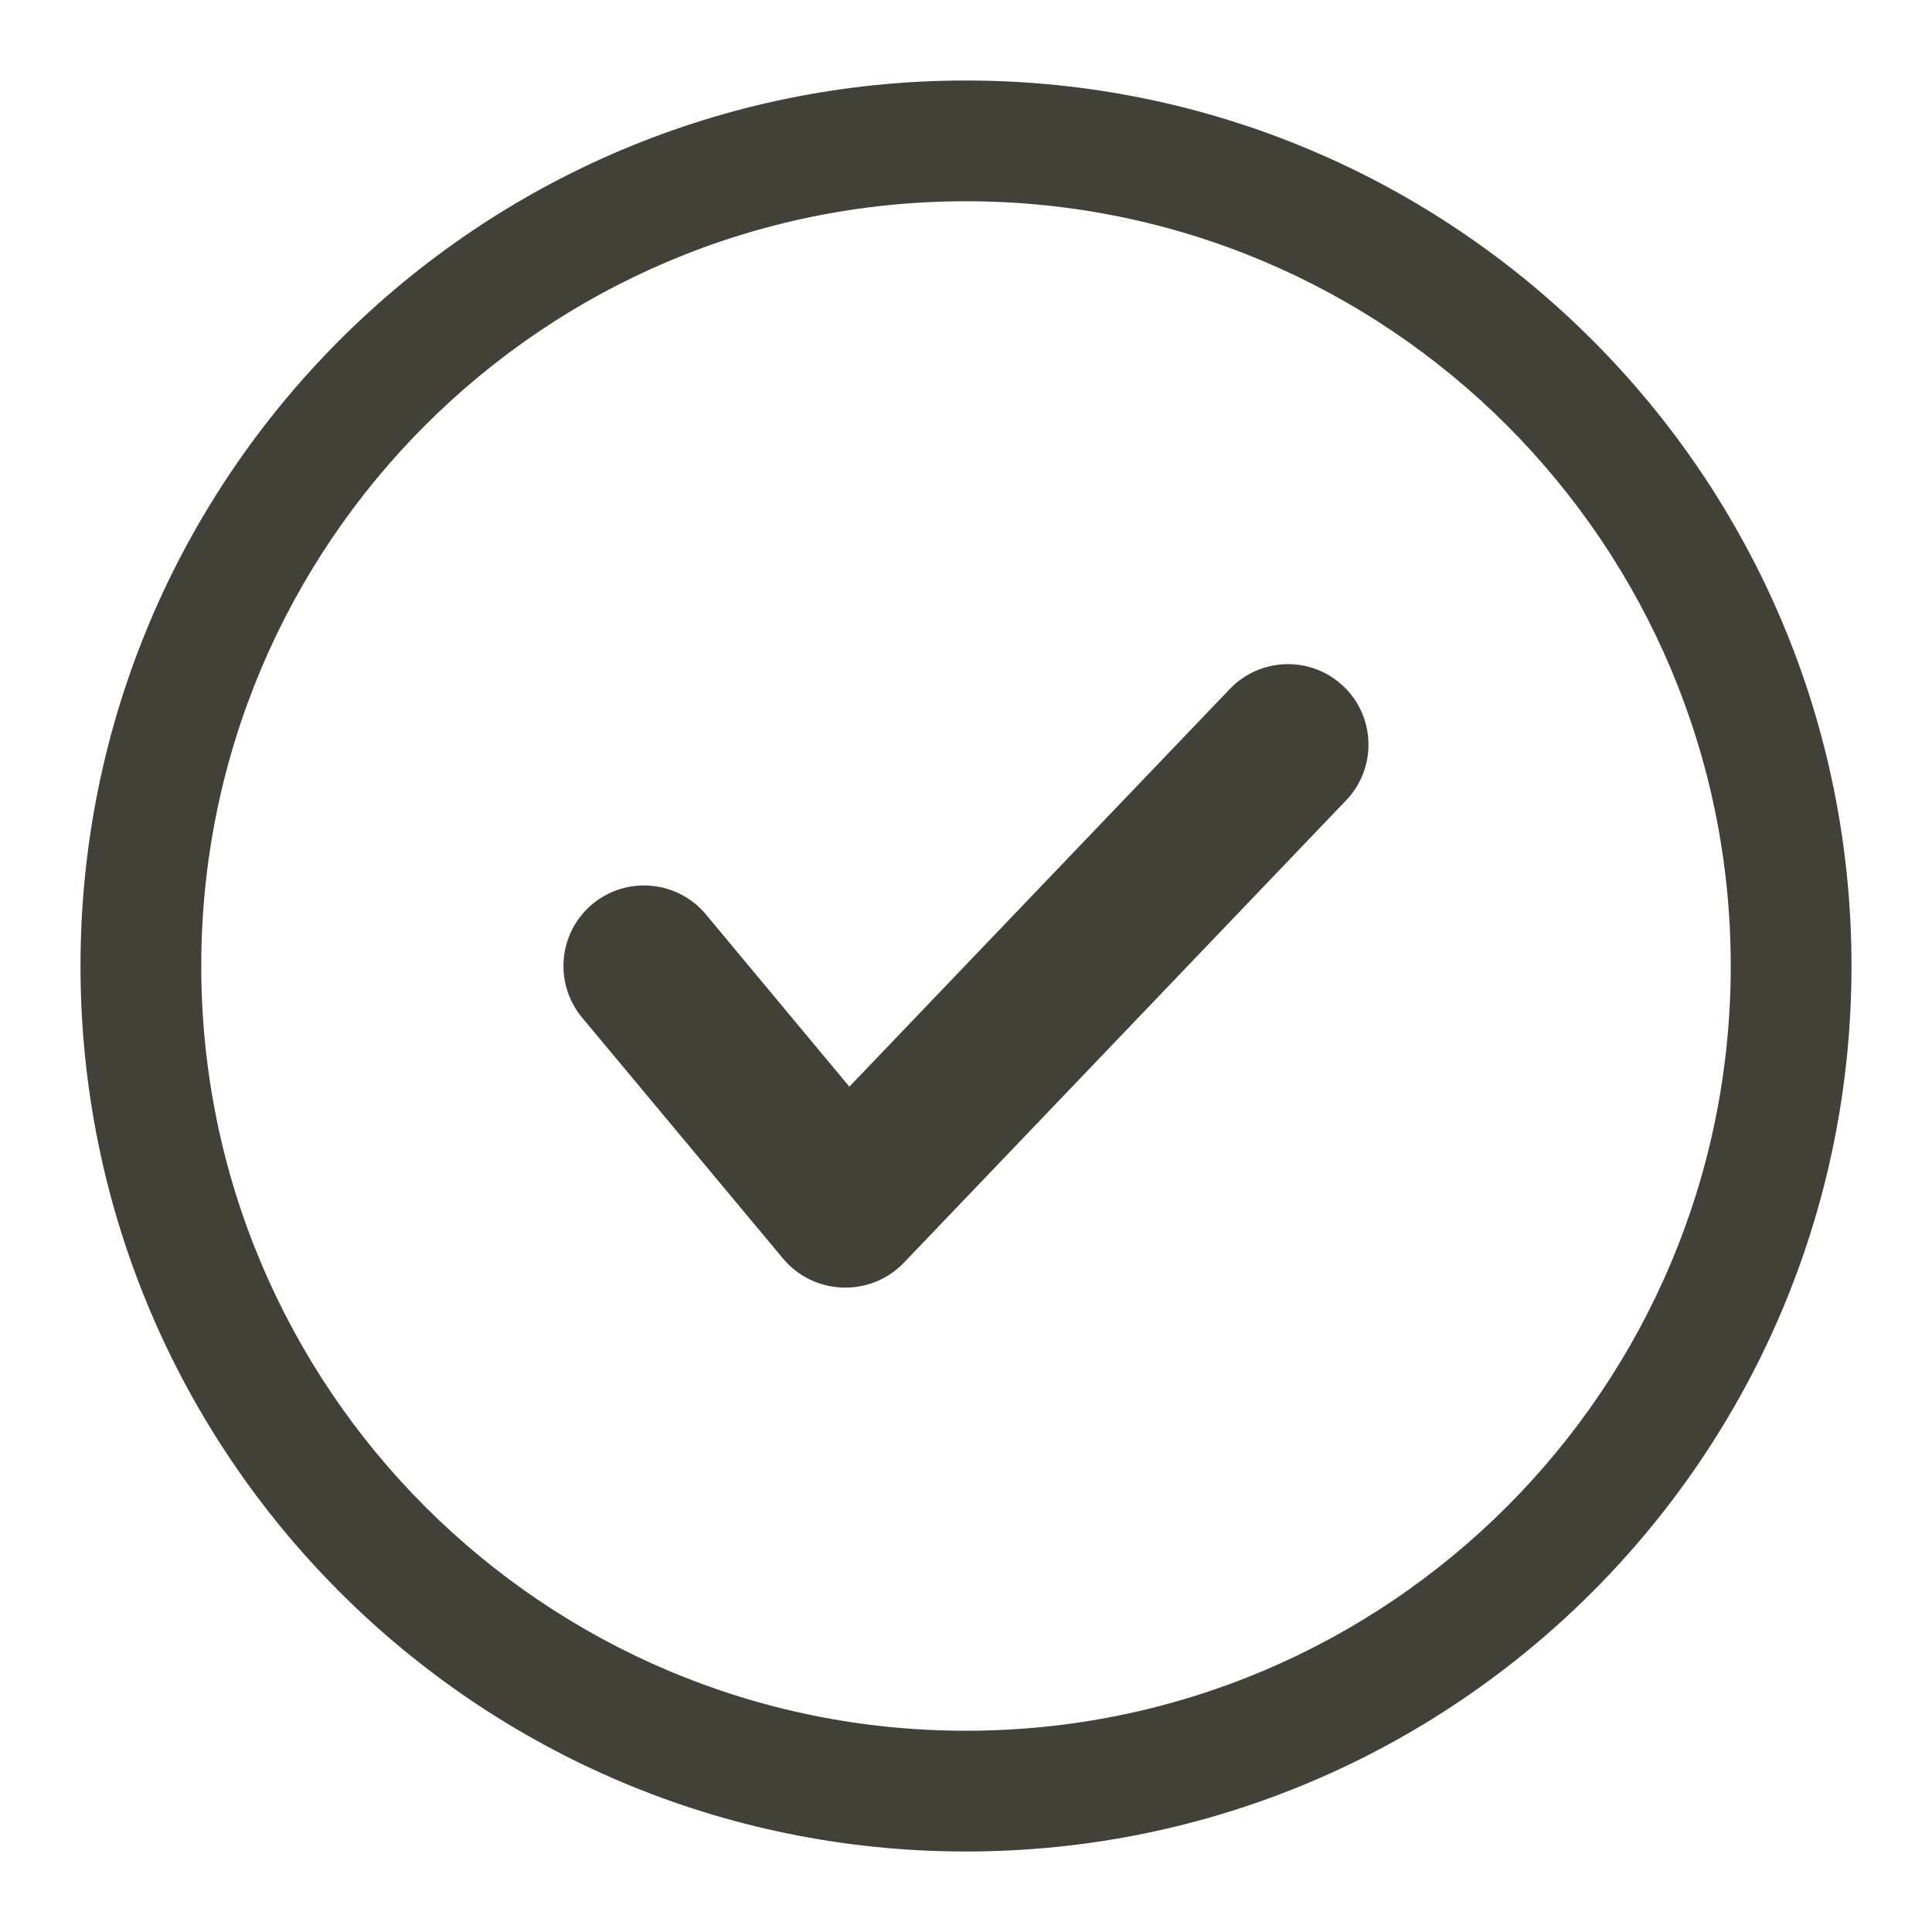
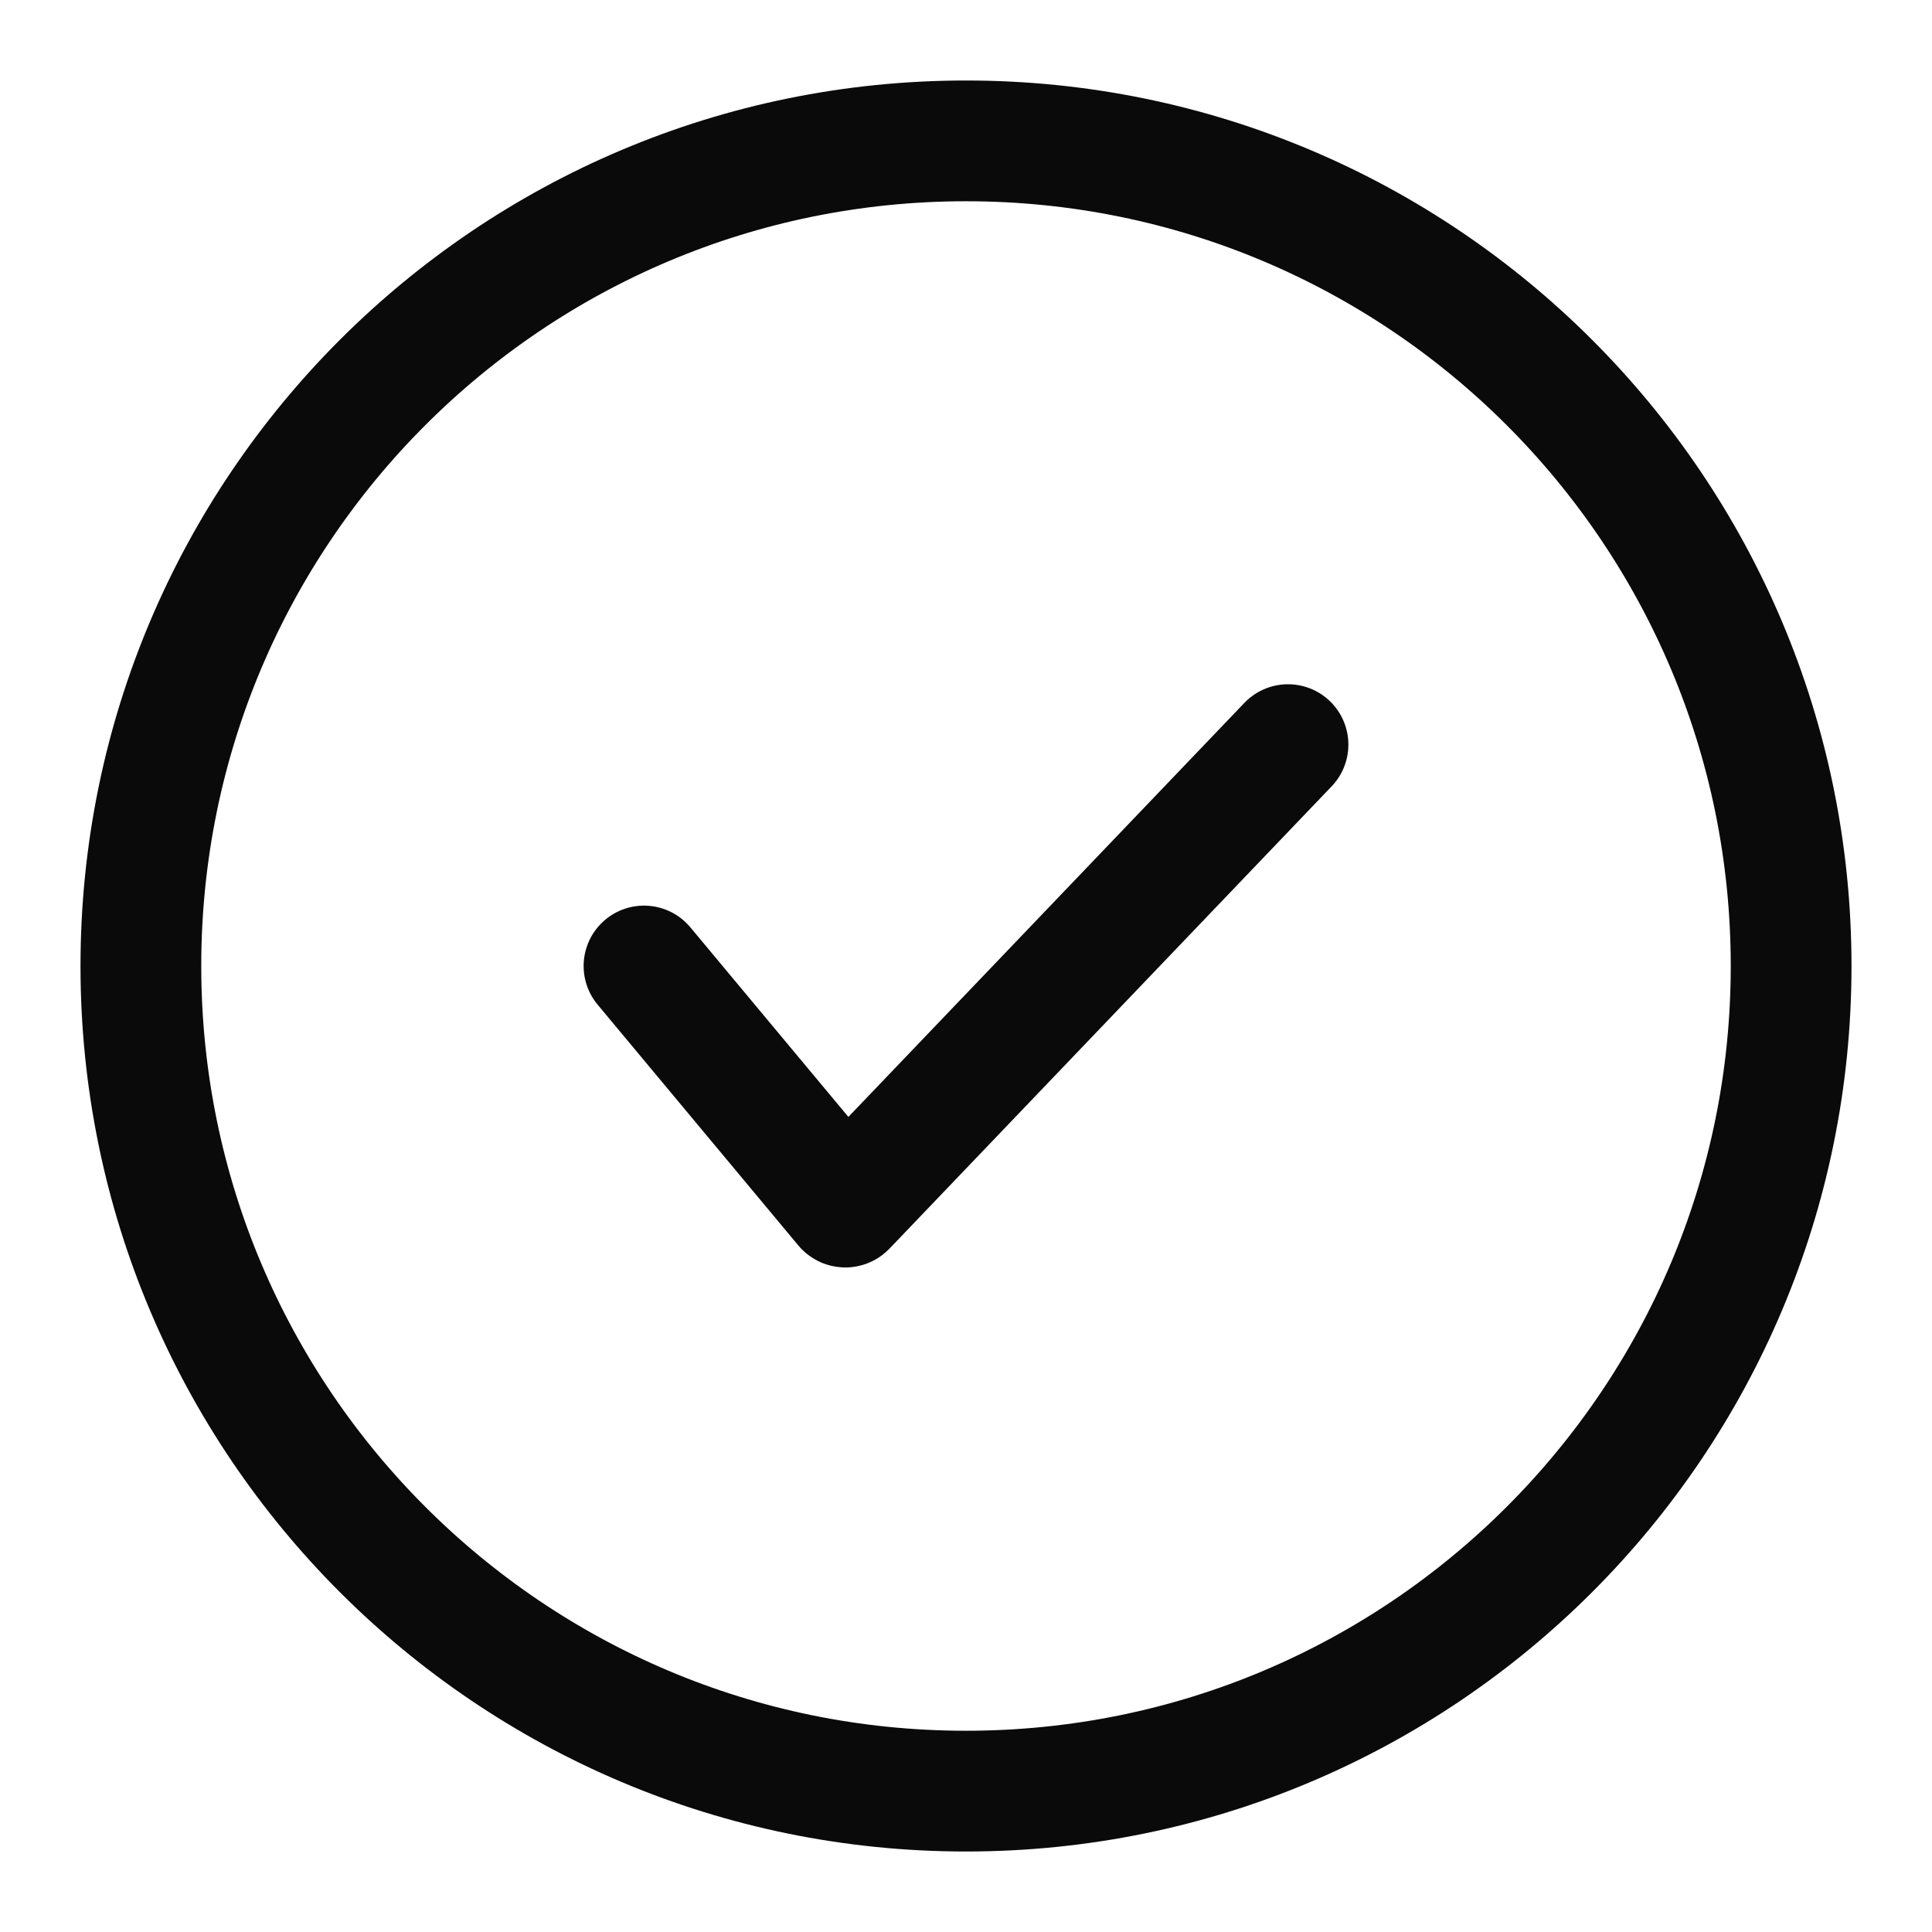
<svg xmlns="http://www.w3.org/2000/svg" width="24" height="24" viewBox="0 0 24 24" fill="none">
-   <path d="M15.277 8.559C15.659 8.16 16.292 8.146 16.691 8.527C17.09 8.909 17.104 9.542 16.723 9.941L11.23 15.684C10.814 16.119 10.111 16.095 9.725 15.632L7.231 12.641C6.878 12.216 6.935 11.585 7.359 11.231C7.784 10.878 8.415 10.935 8.769 11.359L10.551 13.499L15.277 8.559Z" fill="#424138" />
-   <path fill-rule="evenodd" clip-rule="evenodd" d="M12 1C18.075 1 23 5.925 23 12C23 18.075 18.075 23 12 23C5.925 23 1 18.075 1 12C1 5.925 5.925 1 12 1ZM12 2.5C6.753 2.5 2.5 6.753 2.5 12C2.5 17.247 6.753 21.5 12 21.5C17.247 21.5 21.5 17.247 21.5 12C21.5 6.753 17.247 2.5 12 2.5Z" fill="#424138" />
+   <path d="M8 12L10.493 14.991C10.497 14.996 10.504 14.996 10.508 14.992L16 9.25" stroke="#0A0A0A" stroke-width="1.5" stroke-linecap="round" />
+   <circle cx="12" cy="12" r="10.25" stroke="#0A0A0A" stroke-width="1.5" />
</svg>
